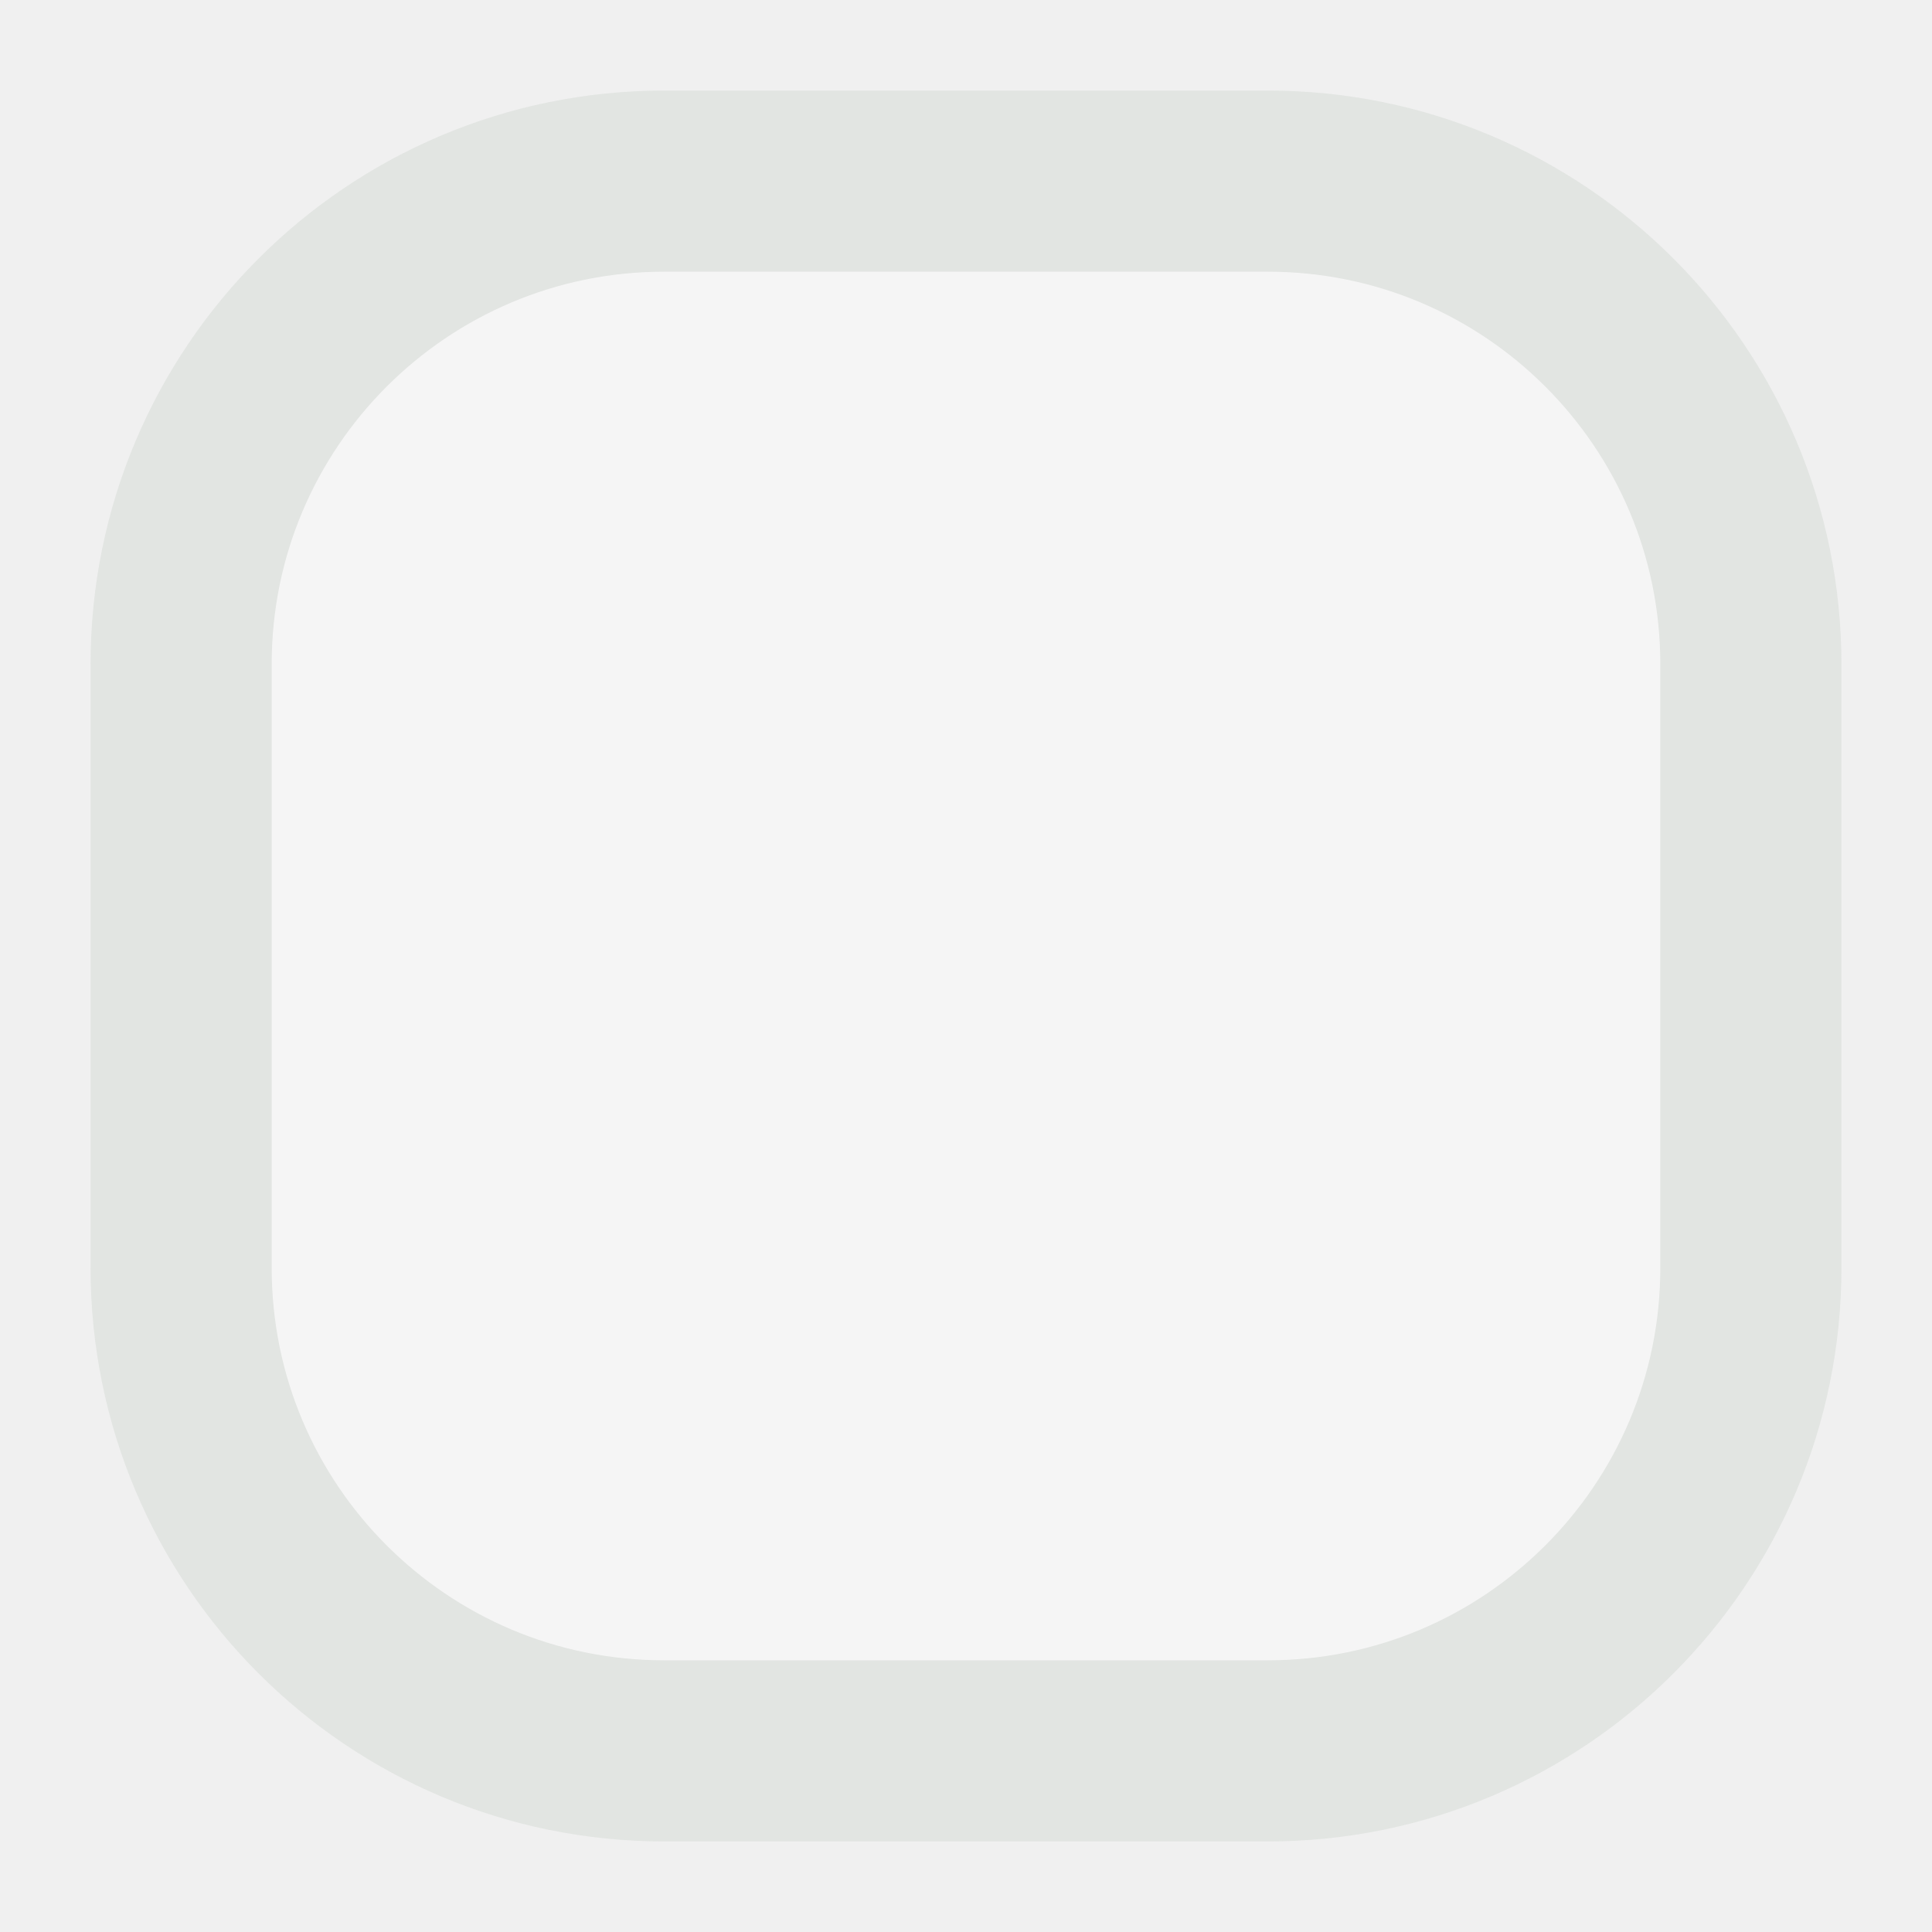
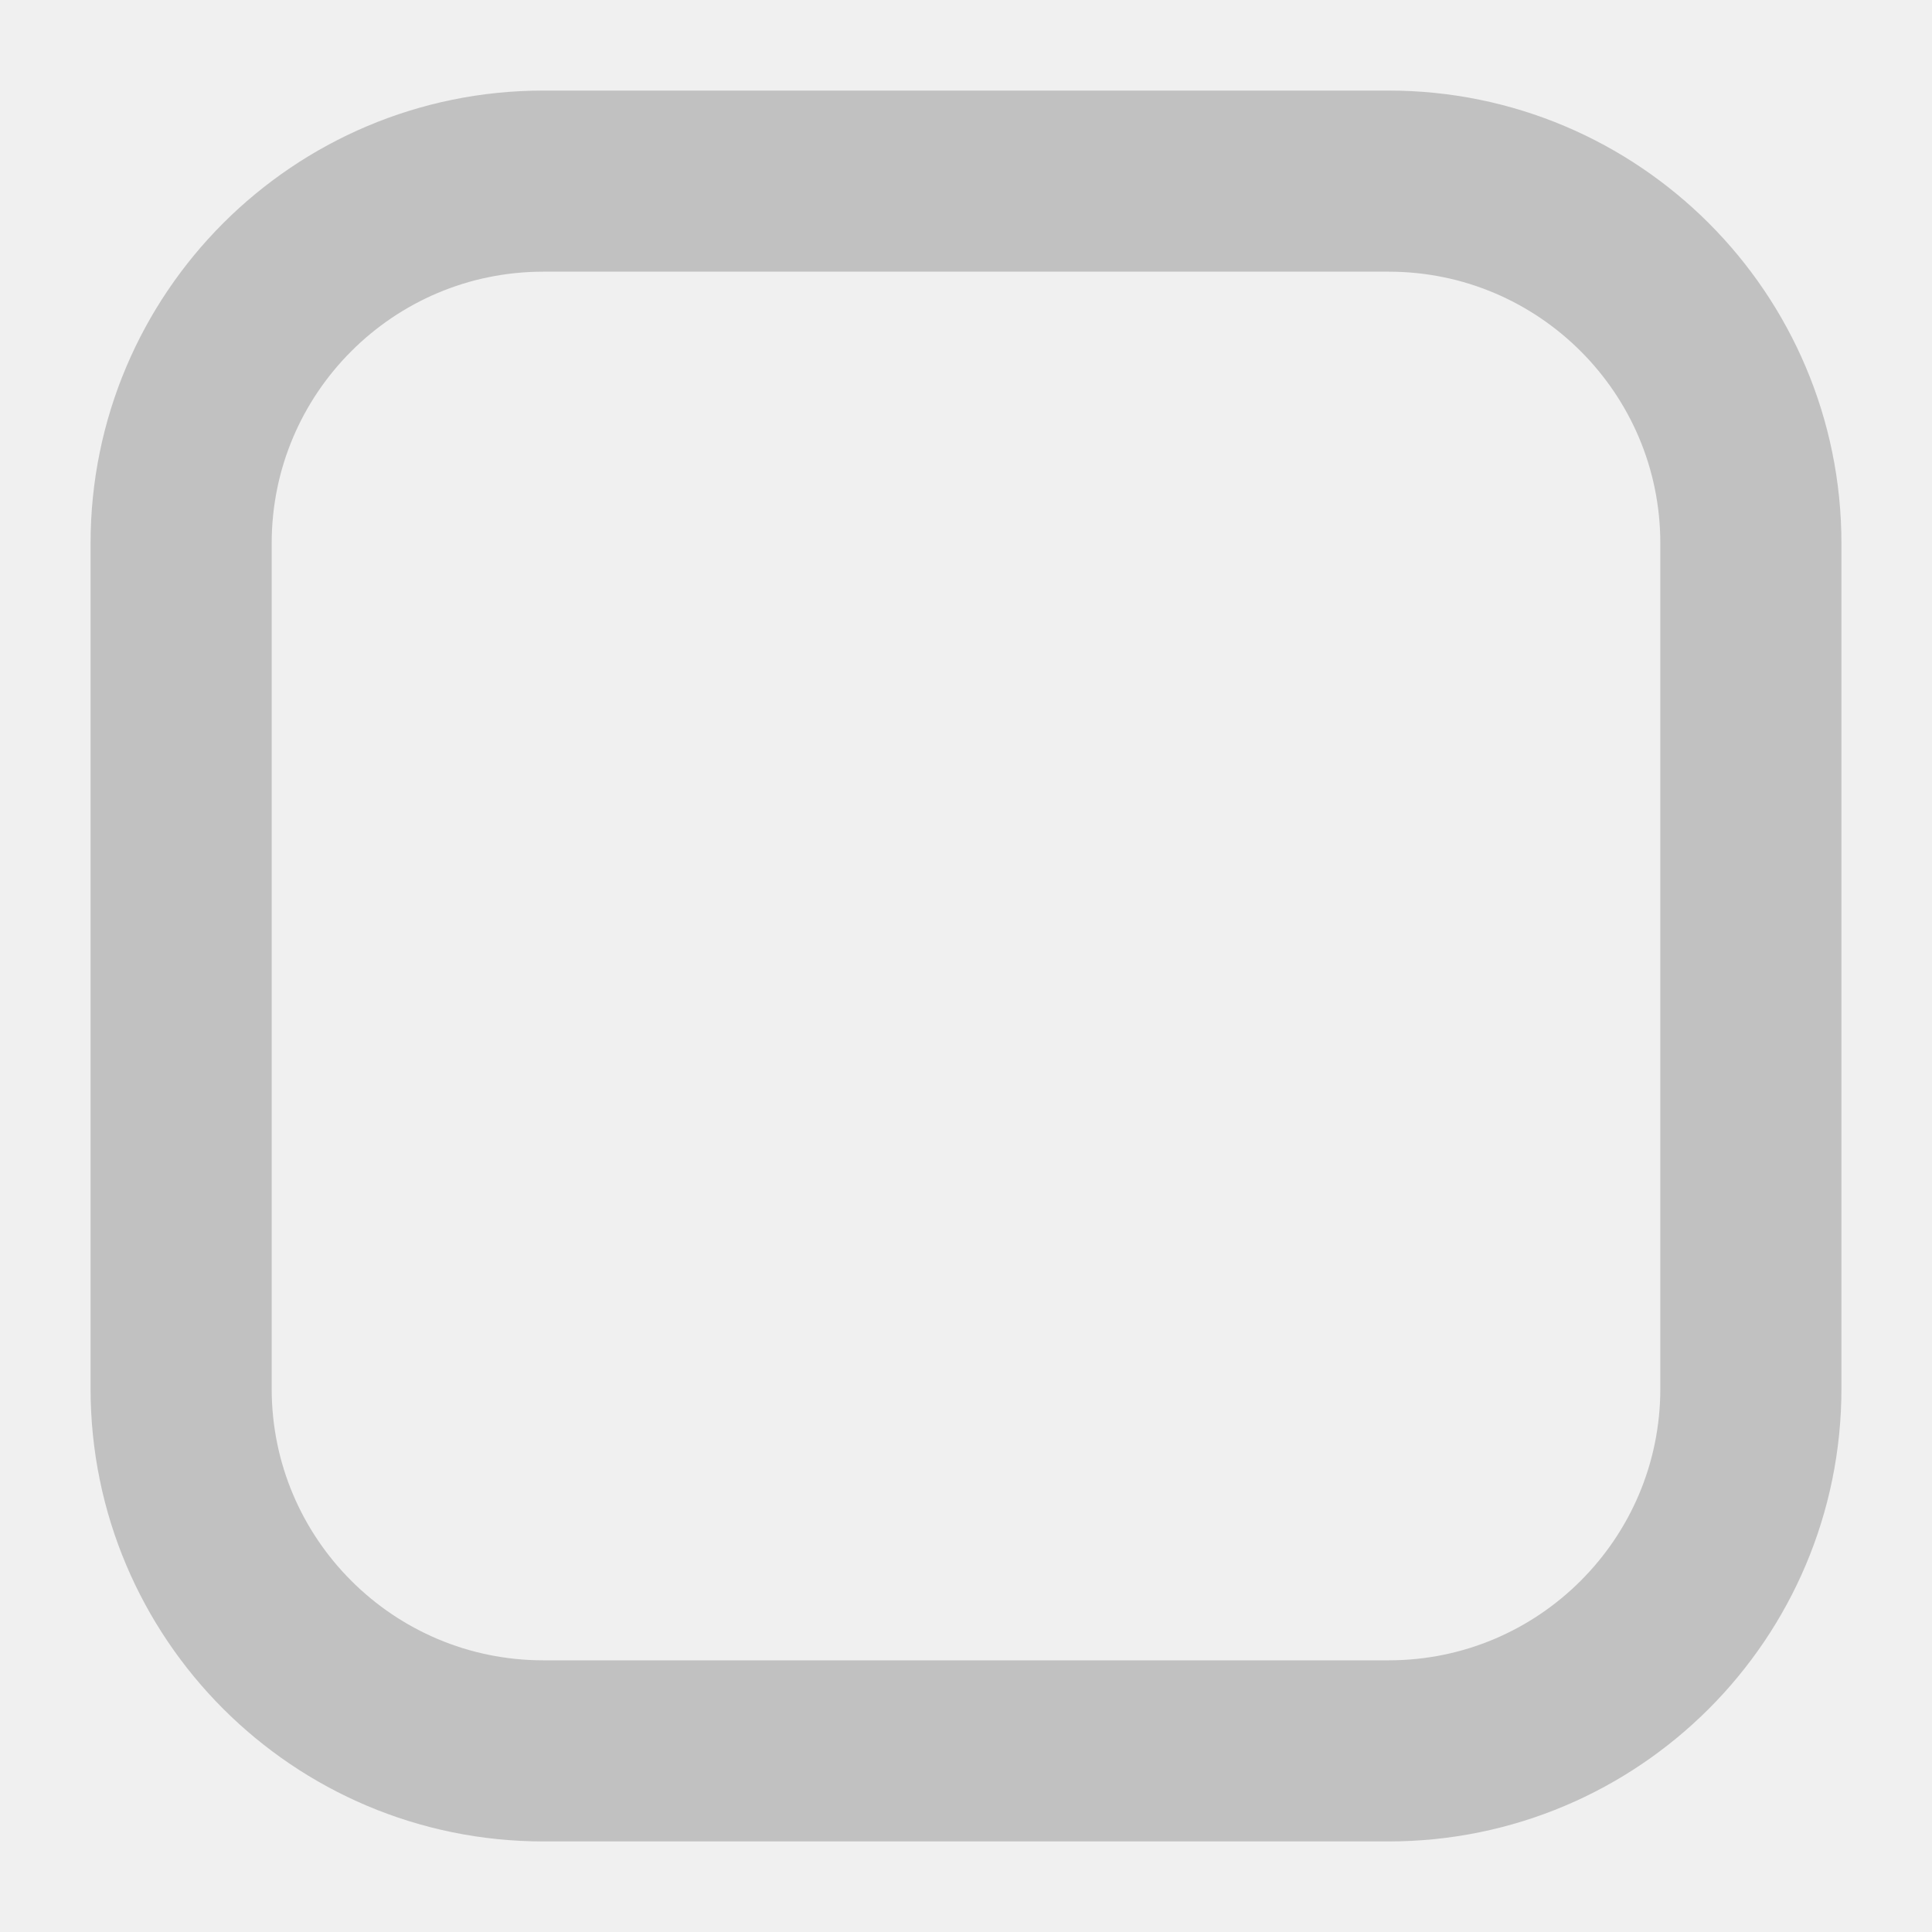
<svg xmlns="http://www.w3.org/2000/svg" width="16" height="16" viewBox="0 0 16 16">
  <g opacity="0.35">
-     <rect x="1.5" y="1.5" width="13" height="13" rx="4" fill="#FFFFFF" stroke="#C8D0C8" stroke-width="1.5" />
+     <rect x="1.5" y="1.5" width="13" height="13" rx="3" fill="none" stroke="#6B6B6B" stroke-width="1.5" />
  </g>
</svg>
